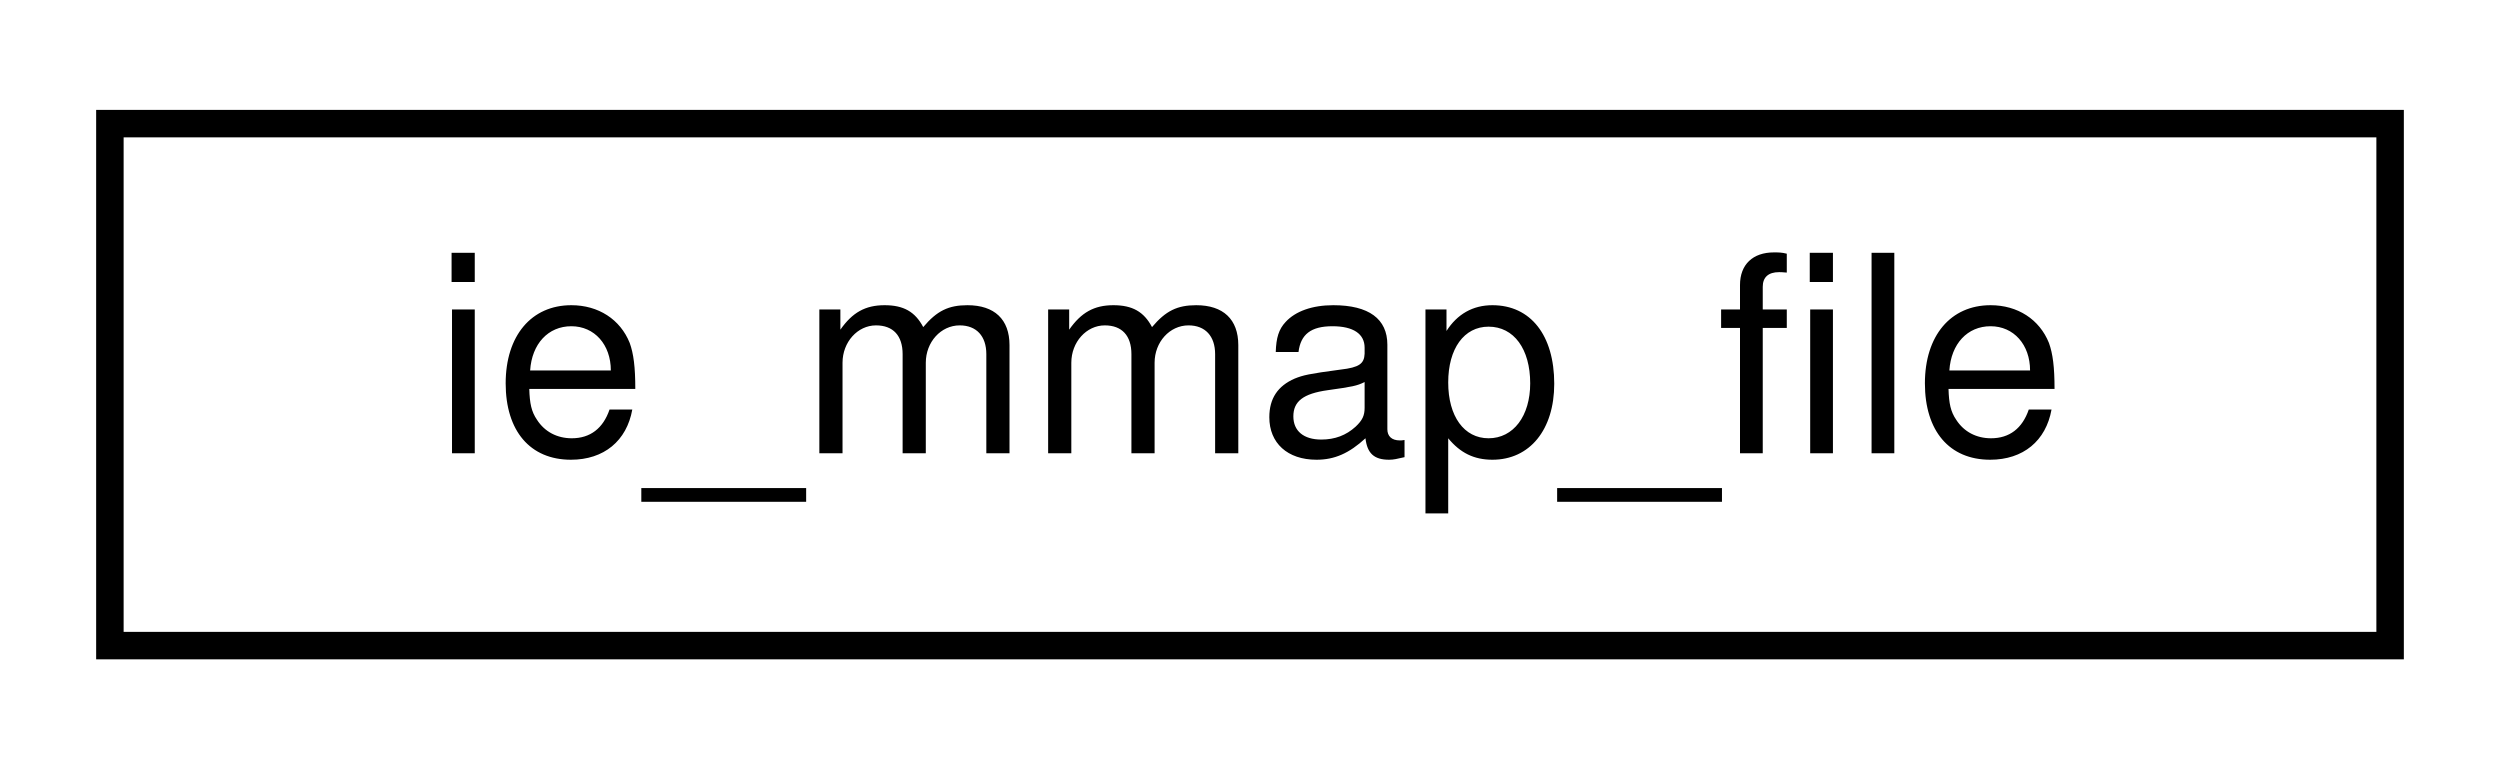
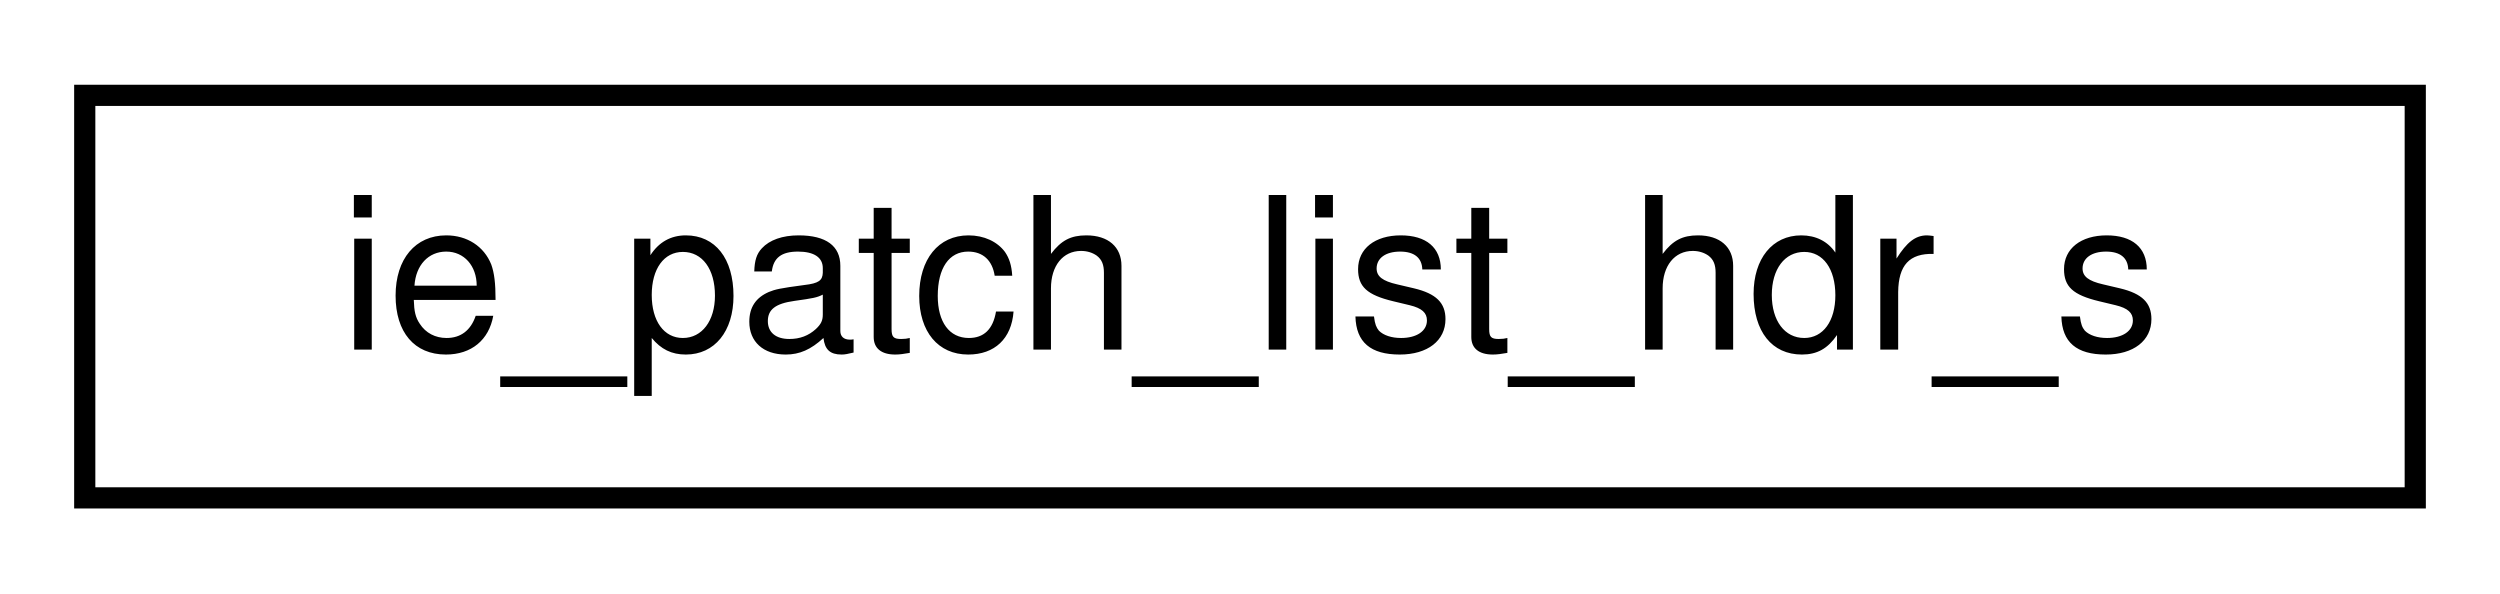
- <svg xmlns="http://www.w3.org/2000/svg" xmlns:xlink="http://www.w3.org/1999/xlink" width="91pt" height="28pt" viewBox="0.00 0.00 91.00 28.00">
+ <svg xmlns="http://www.w3.org/2000/svg" xmlns:xlink="http://www.w3.org/1999/xlink" width="118pt" height="28pt" viewBox="0.00 0.00 118.00 28.00">
  <g id="graph0" class="graph" transform="scale(1 1) rotate(0) translate(4 24)">
    <g id="node1" class="node">
      <g id="a_node1">
-         <a xlink:href="structie__mmap__file.html" target="_top" xlink:title=" ">
-           <polygon fill="none" stroke="black" points="0,-0.5 0,-19.5 83,-19.5 83,-0.5 0,-0.5" />
-           <text text-anchor="middle" x="41.5" y="-7.5" font-family="Helvetica,sans-Serif" font-size="10.00">ie_mmap_file</text>
+         <a xlink:href="structie__patch__list__hdr__s.html" target="_top" xlink:title=" ">
+           <polygon fill="none" stroke="black" points="0,-0.5 0,-19.5 110,-19.5 110,-0.5 0,-0.5" />
+           <text text-anchor="middle" x="55" y="-7.5" font-family="Helvetica,sans-Serif" font-size="10.00">ie_patch_list_hdr_s</text>
        </a>
      </g>
    </g>
  </g>
</svg>
